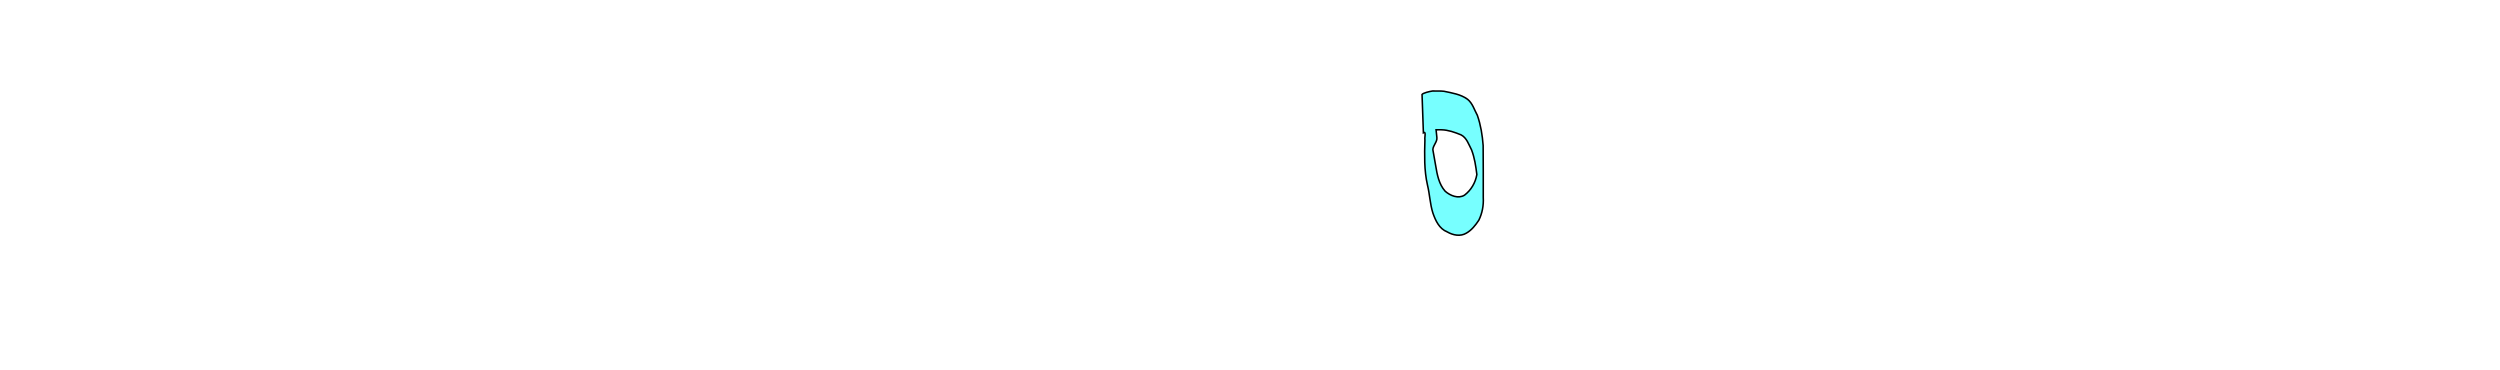
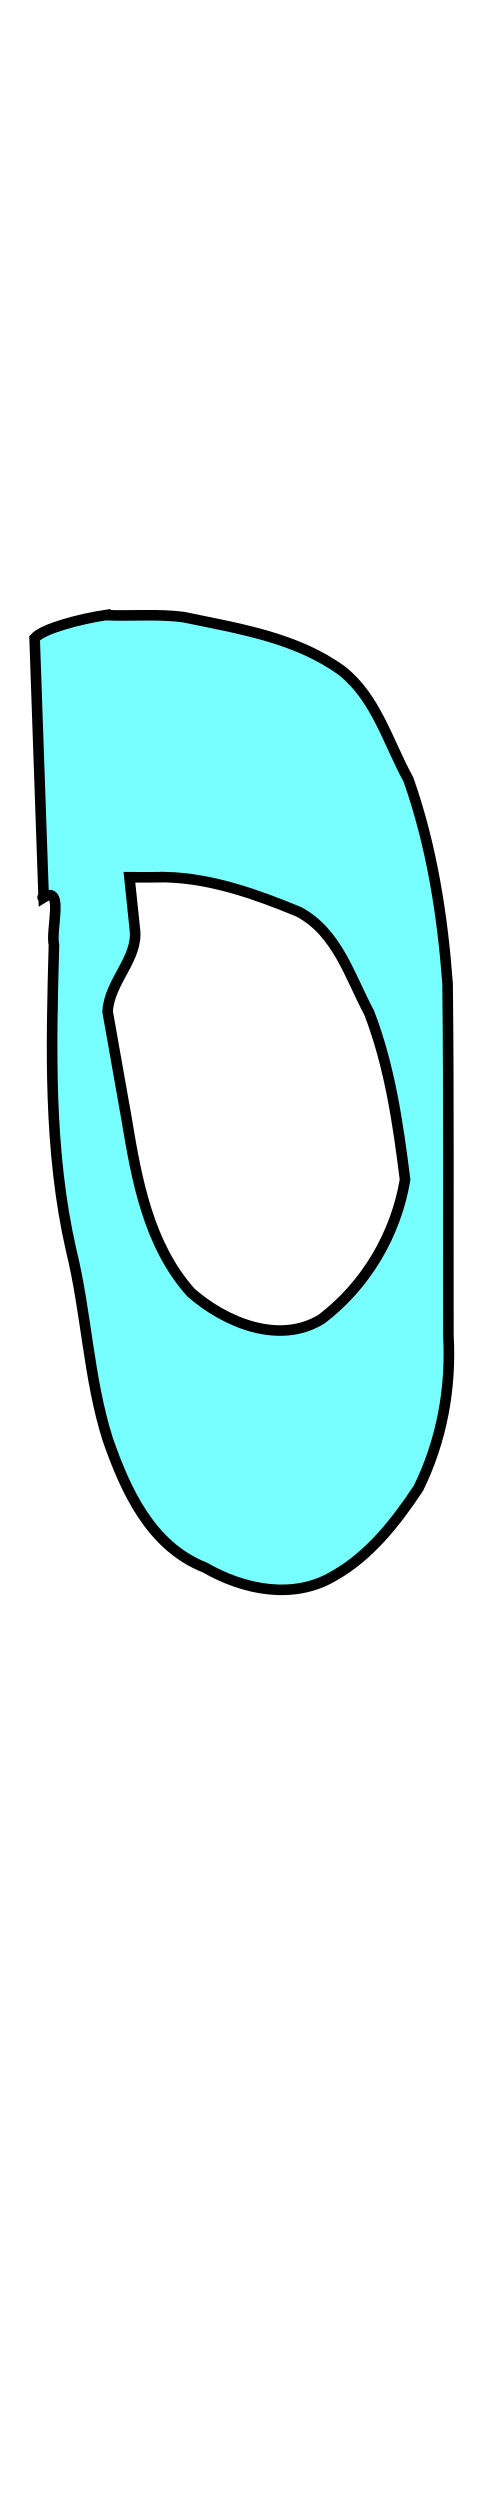
- <svg xmlns="http://www.w3.org/2000/svg" width="1595.002mm" height="235.985mm" viewBox="0 0 1595.002 235.985" version="1.1" id="svg1">
+ <svg xmlns="http://www.w3.org/2000/svg" width="45mm" height="235.985mm" viewBox="904 0 45 235.985" version="1.1" id="svg1">
  <defs id="defs1" />
  <g id="layer1" transform="translate(704.9916,-261.3555)">
    <path id="path2" style="fill:#00ffff;fill-opacity:0.533;stroke:#000000;stroke-width:1" d="m 208.943,319.42 c -2.197,0.331 -5.852,1.238 -6.667,2.177 0.23,6.579 0.46,13.159 0.689,19.738 0.055,1.577 0.11,3.154 0.165,4.731 1.958,-1.228 0.638,3.158 0.971,4.471 -0.264,9.642 -0.531,19.399 1.633,28.869 1.441,5.873 1.617,12.014 3.435,17.79 1.685,4.848 4.067,10.113 9.176,12.122 3.665,2.117 8.371,3.078 12.199,0.785 3.373,-1.906 5.86,-5.096 7.966,-8.276 2.199,-4.475 3.11,-9.474 2.823,-14.441 -0.022,-11.058 0.052,-22.121 -0.075,-33.175 -0.48,-6.521 -1.518,-13.086 -3.697,-19.273 -1.921,-3.493 -3.043,-7.705 -6.277,-10.265 -4.346,-3.167 -9.845,-3.998 -14.99,-5.074 -2.44,-0.311 -4.903,-0.072 -7.351,-0.178 z m -5.812,26.645 c -0.249,-0.051 0.016,0.073 0,0 z m 11.523,-1.911 c 4.335,0.11 8.555,1.621 12.519,3.255 3.663,1.909 4.86,6.148 6.686,9.55 1.936,5.045 2.718,10.424 3.384,15.758 -0.868,5.173 -3.694,9.965 -7.866,13.14 -3.989,2.488 -9.134,0.334 -12.341,-2.49 -4.01,-4.48 -5.135,-10.668 -6.082,-16.419 l -1.786,-10.093 c 0.142,-2.854 2.914,-5.024 2.571,-7.765 -0.172,-1.643 -0.343,-3.287 -0.515,-4.93 1.143,0.006 2.287,0.023 3.43,-0.005 z" transform="translate(1.4583331e-6)" />
  </g>
</svg>
